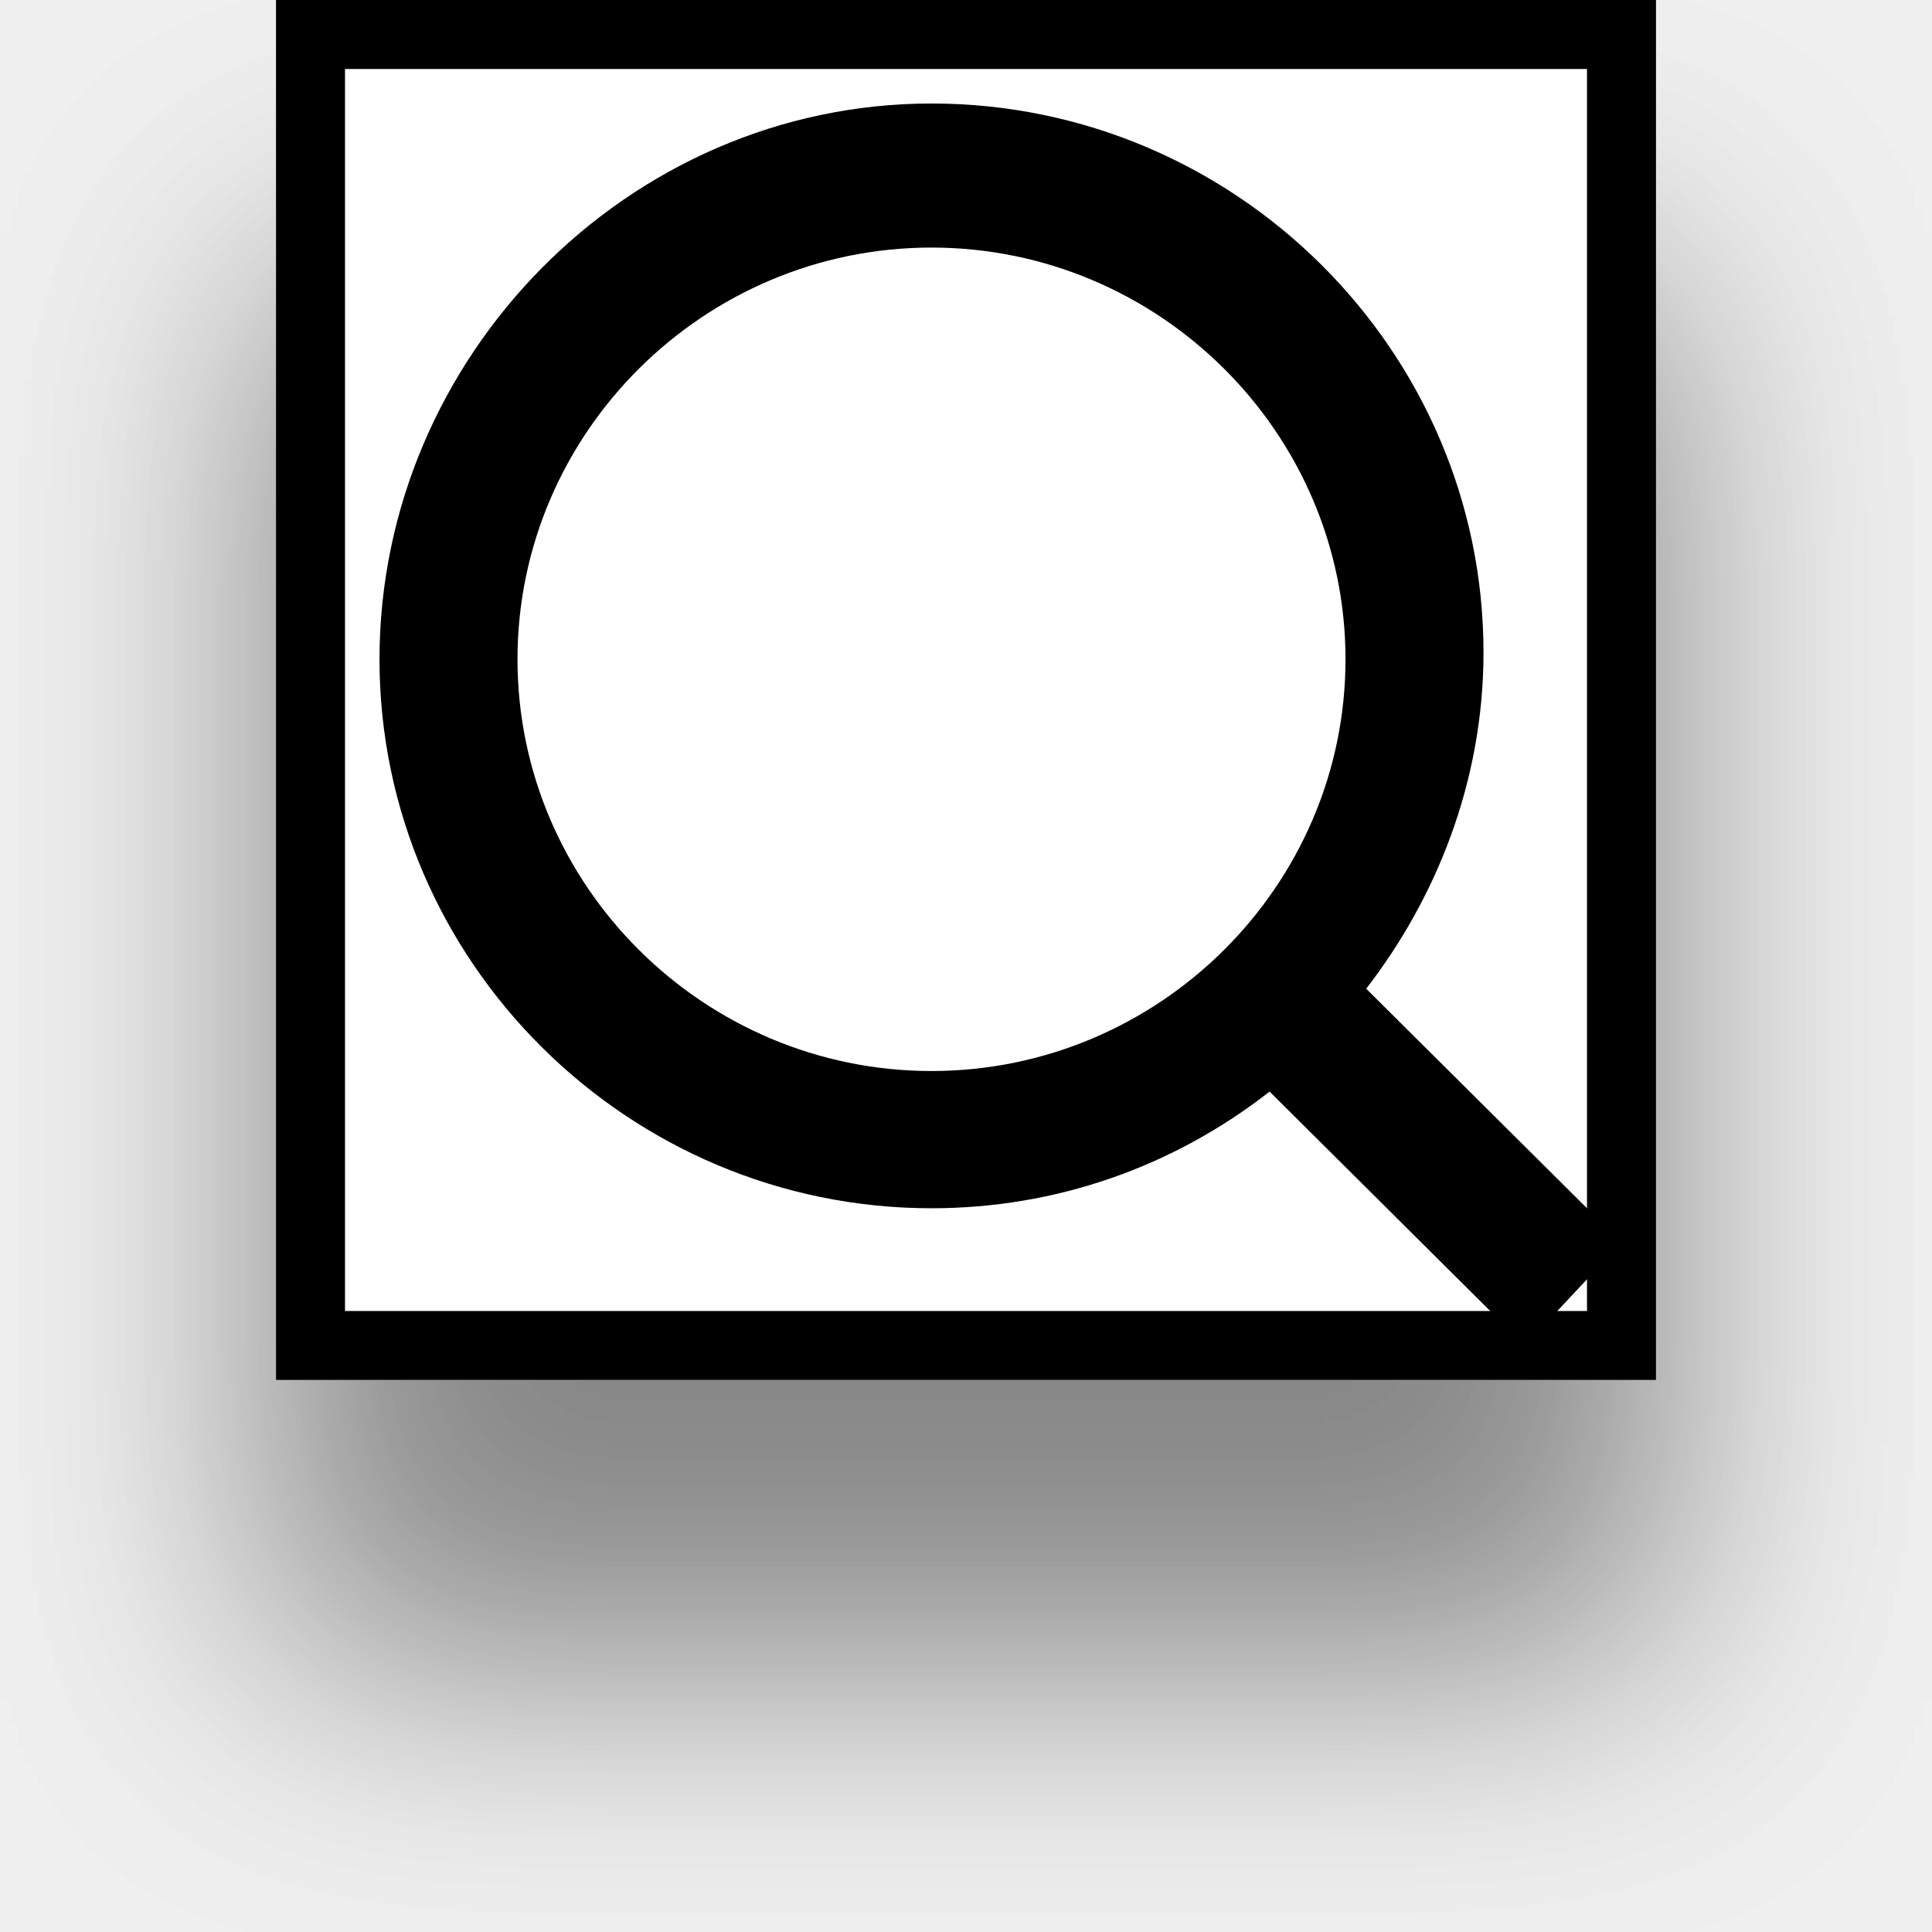
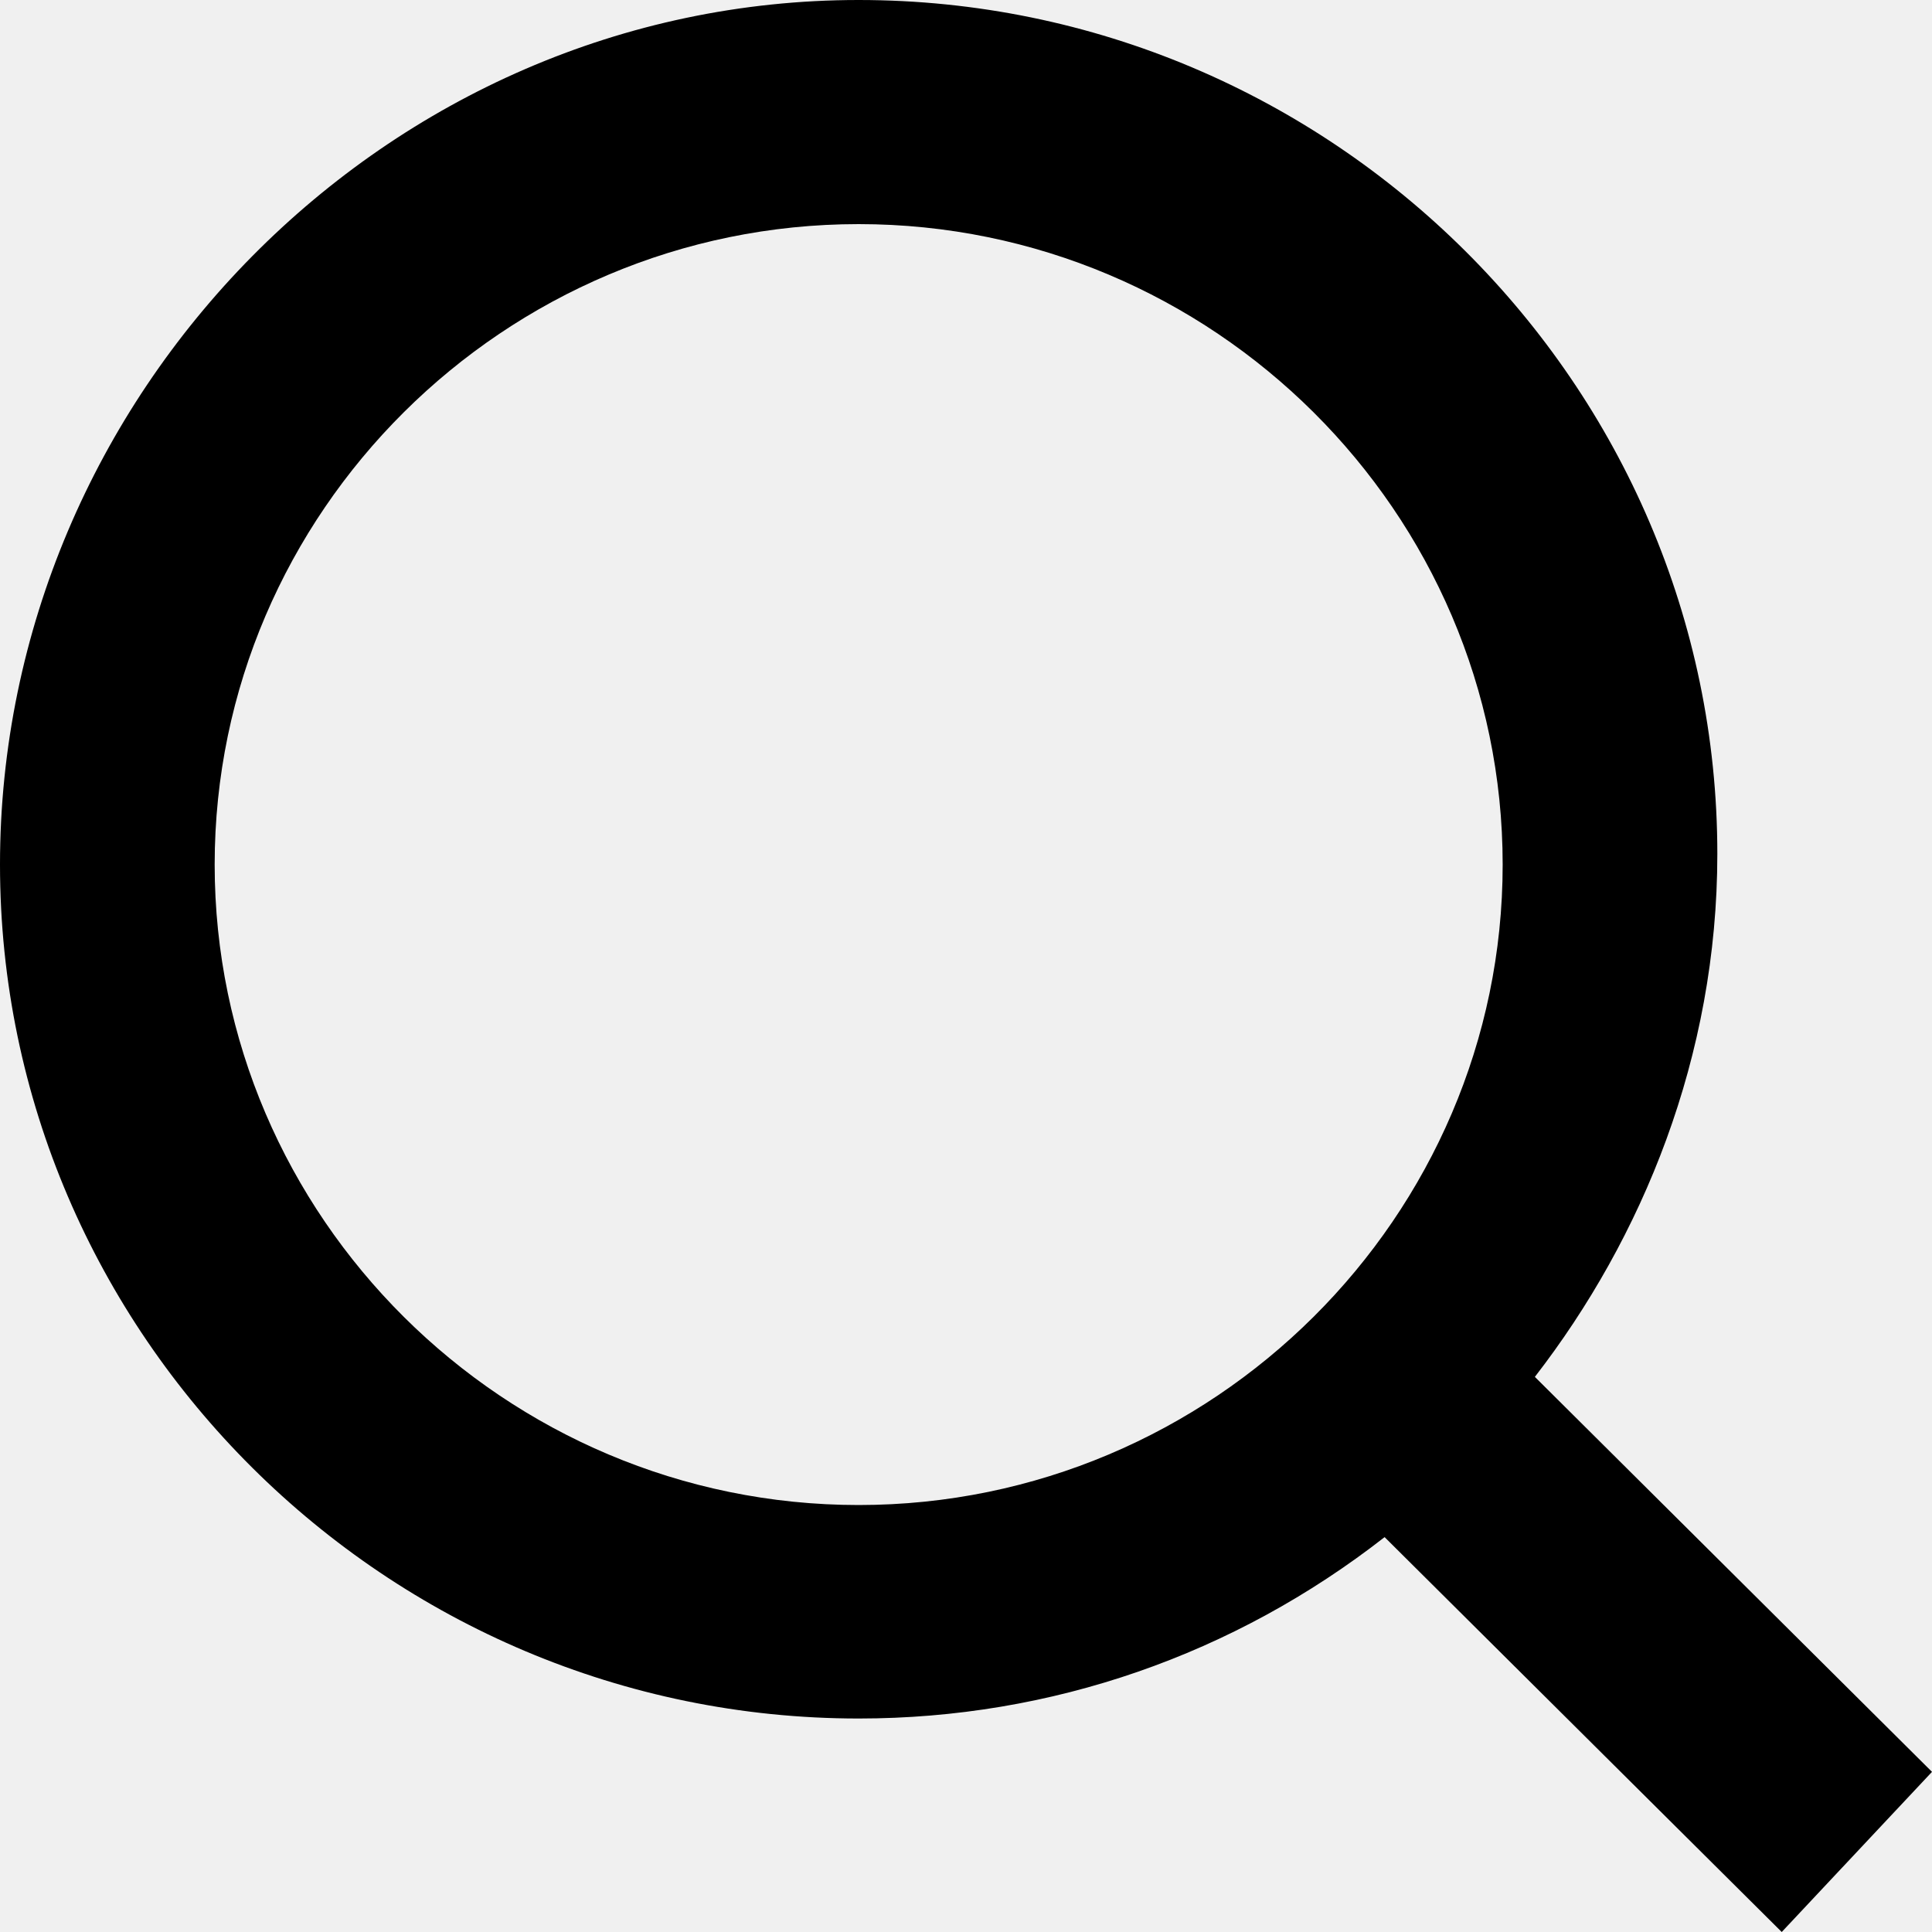
- <svg xmlns="http://www.w3.org/2000/svg" width="28" height="28" viewBox="0 0 28 28" fill="none">
-   <g filter="url(#filter0_dd_188160_151)">
-     <rect x="4" width="20" height="20" fill="white" />
-     <rect x="4.5" y="0.5" width="19" height="19" stroke="black" />
-     <path d="M23.5 18.008L19.8 14.329C20.8 13.036 21.5 11.345 21.5 9.456C21.5 5.08 17.9 1.5 13.5 1.5C9.1 1.5 5.5 5.18 5.5 9.555C5.5 13.931 9.1 17.511 13.5 17.511C15.3 17.511 17 16.914 18.4 15.82L22.1 19.5L23.5 18.008ZM13.5 15.522C10.2 15.522 7.5 12.837 7.5 9.555C7.5 6.273 10.2 3.588 13.5 3.588C16.8 3.588 19.5 6.273 19.5 9.555C19.5 12.837 16.8 15.522 13.5 15.522Z" fill="black" />
-   </g>
-   <defs>
-     <filter id="filter0_dd_188160_151" x="0" y="0" width="28" height="28" filterUnits="userSpaceOnUse" color-interpolation-filters="sRGB">
-       <feFlood flood-opacity="0" result="BackgroundImageFix" />
-       <feColorMatrix in="SourceAlpha" type="matrix" values="0 0 0 0 0 0 0 0 0 0 0 0 0 0 0 0 0 0 127 0" result="hardAlpha" />
-       <feOffset dy="4" />
-       <feGaussianBlur stdDeviation="2" />
-       <feComposite in2="hardAlpha" operator="out" />
-       <feColorMatrix type="matrix" values="0 0 0 0 0 0 0 0 0 0 0 0 0 0 0 0 0 0 0.25 0" />
-       <feBlend mode="normal" in2="BackgroundImageFix" result="effect1_dropShadow_188160_151" />
-       <feColorMatrix in="SourceAlpha" type="matrix" values="0 0 0 0 0 0 0 0 0 0 0 0 0 0 0 0 0 0 127 0" result="hardAlpha" />
-       <feOffset dy="4" />
-       <feGaussianBlur stdDeviation="2" />
-       <feComposite in2="hardAlpha" operator="out" />
-       <feColorMatrix type="matrix" values="0 0 0 0 0 0 0 0 0 0 0 0 0 0 0 0 0 0 0.25 0" />
-       <feBlend mode="normal" in2="effect1_dropShadow_188160_151" result="effect2_dropShadow_188160_151" />
-       <feBlend mode="normal" in="SourceGraphic" in2="effect2_dropShadow_188160_151" result="shape" />
-     </filter>
-   </defs>
+ <svg xmlns="http://www.w3.org/2000/svg" width="18" height="18" fill="none" viewBox="0 0 18 18">
+   <path fill="#000" d="m18 16.508-3.7-3.68c1-1.292 1.7-2.983 1.7-4.872C16 3.58 12.4 0 8 0S0 3.68 0 8.055c0 4.376 3.6 7.956 8 7.956 1.8 0 3.5-.597 4.9-1.69L16.6 18zM8 14.022c-3.3 0-6-2.685-6-5.967s2.7-5.967 6-5.967 6 2.685 6 5.967-2.7 5.967-6 5.967" />
</svg>
